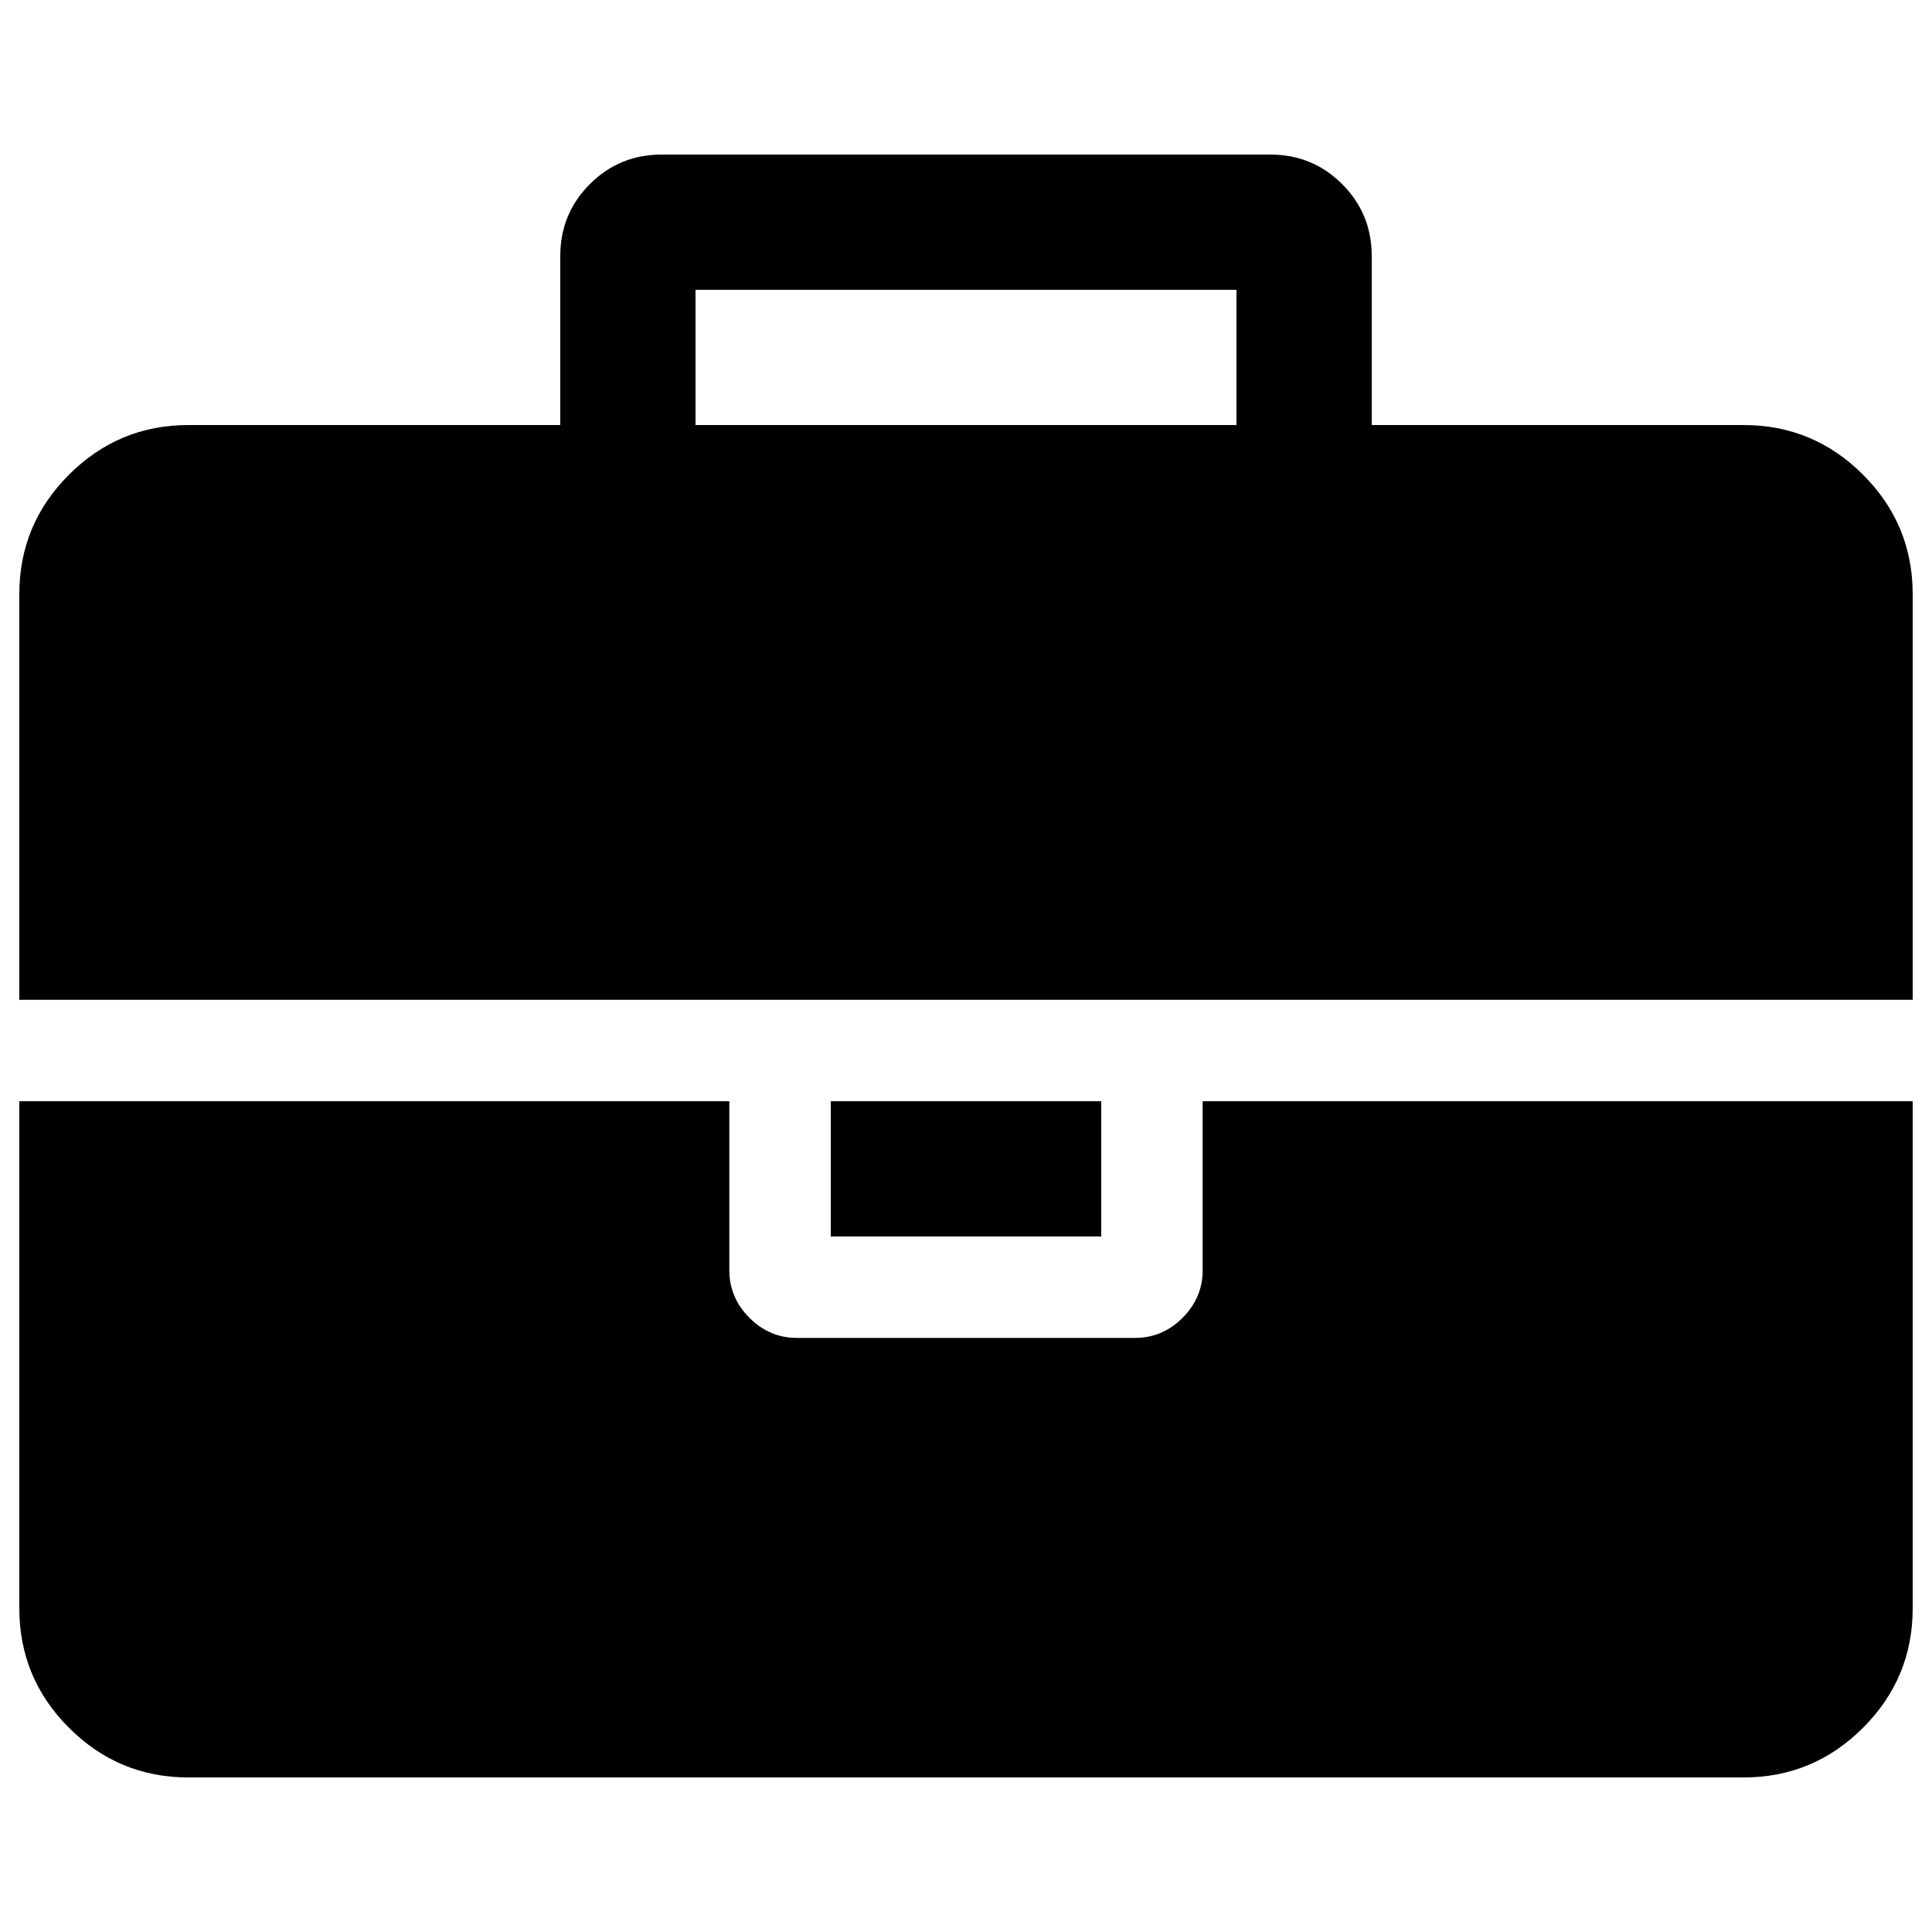
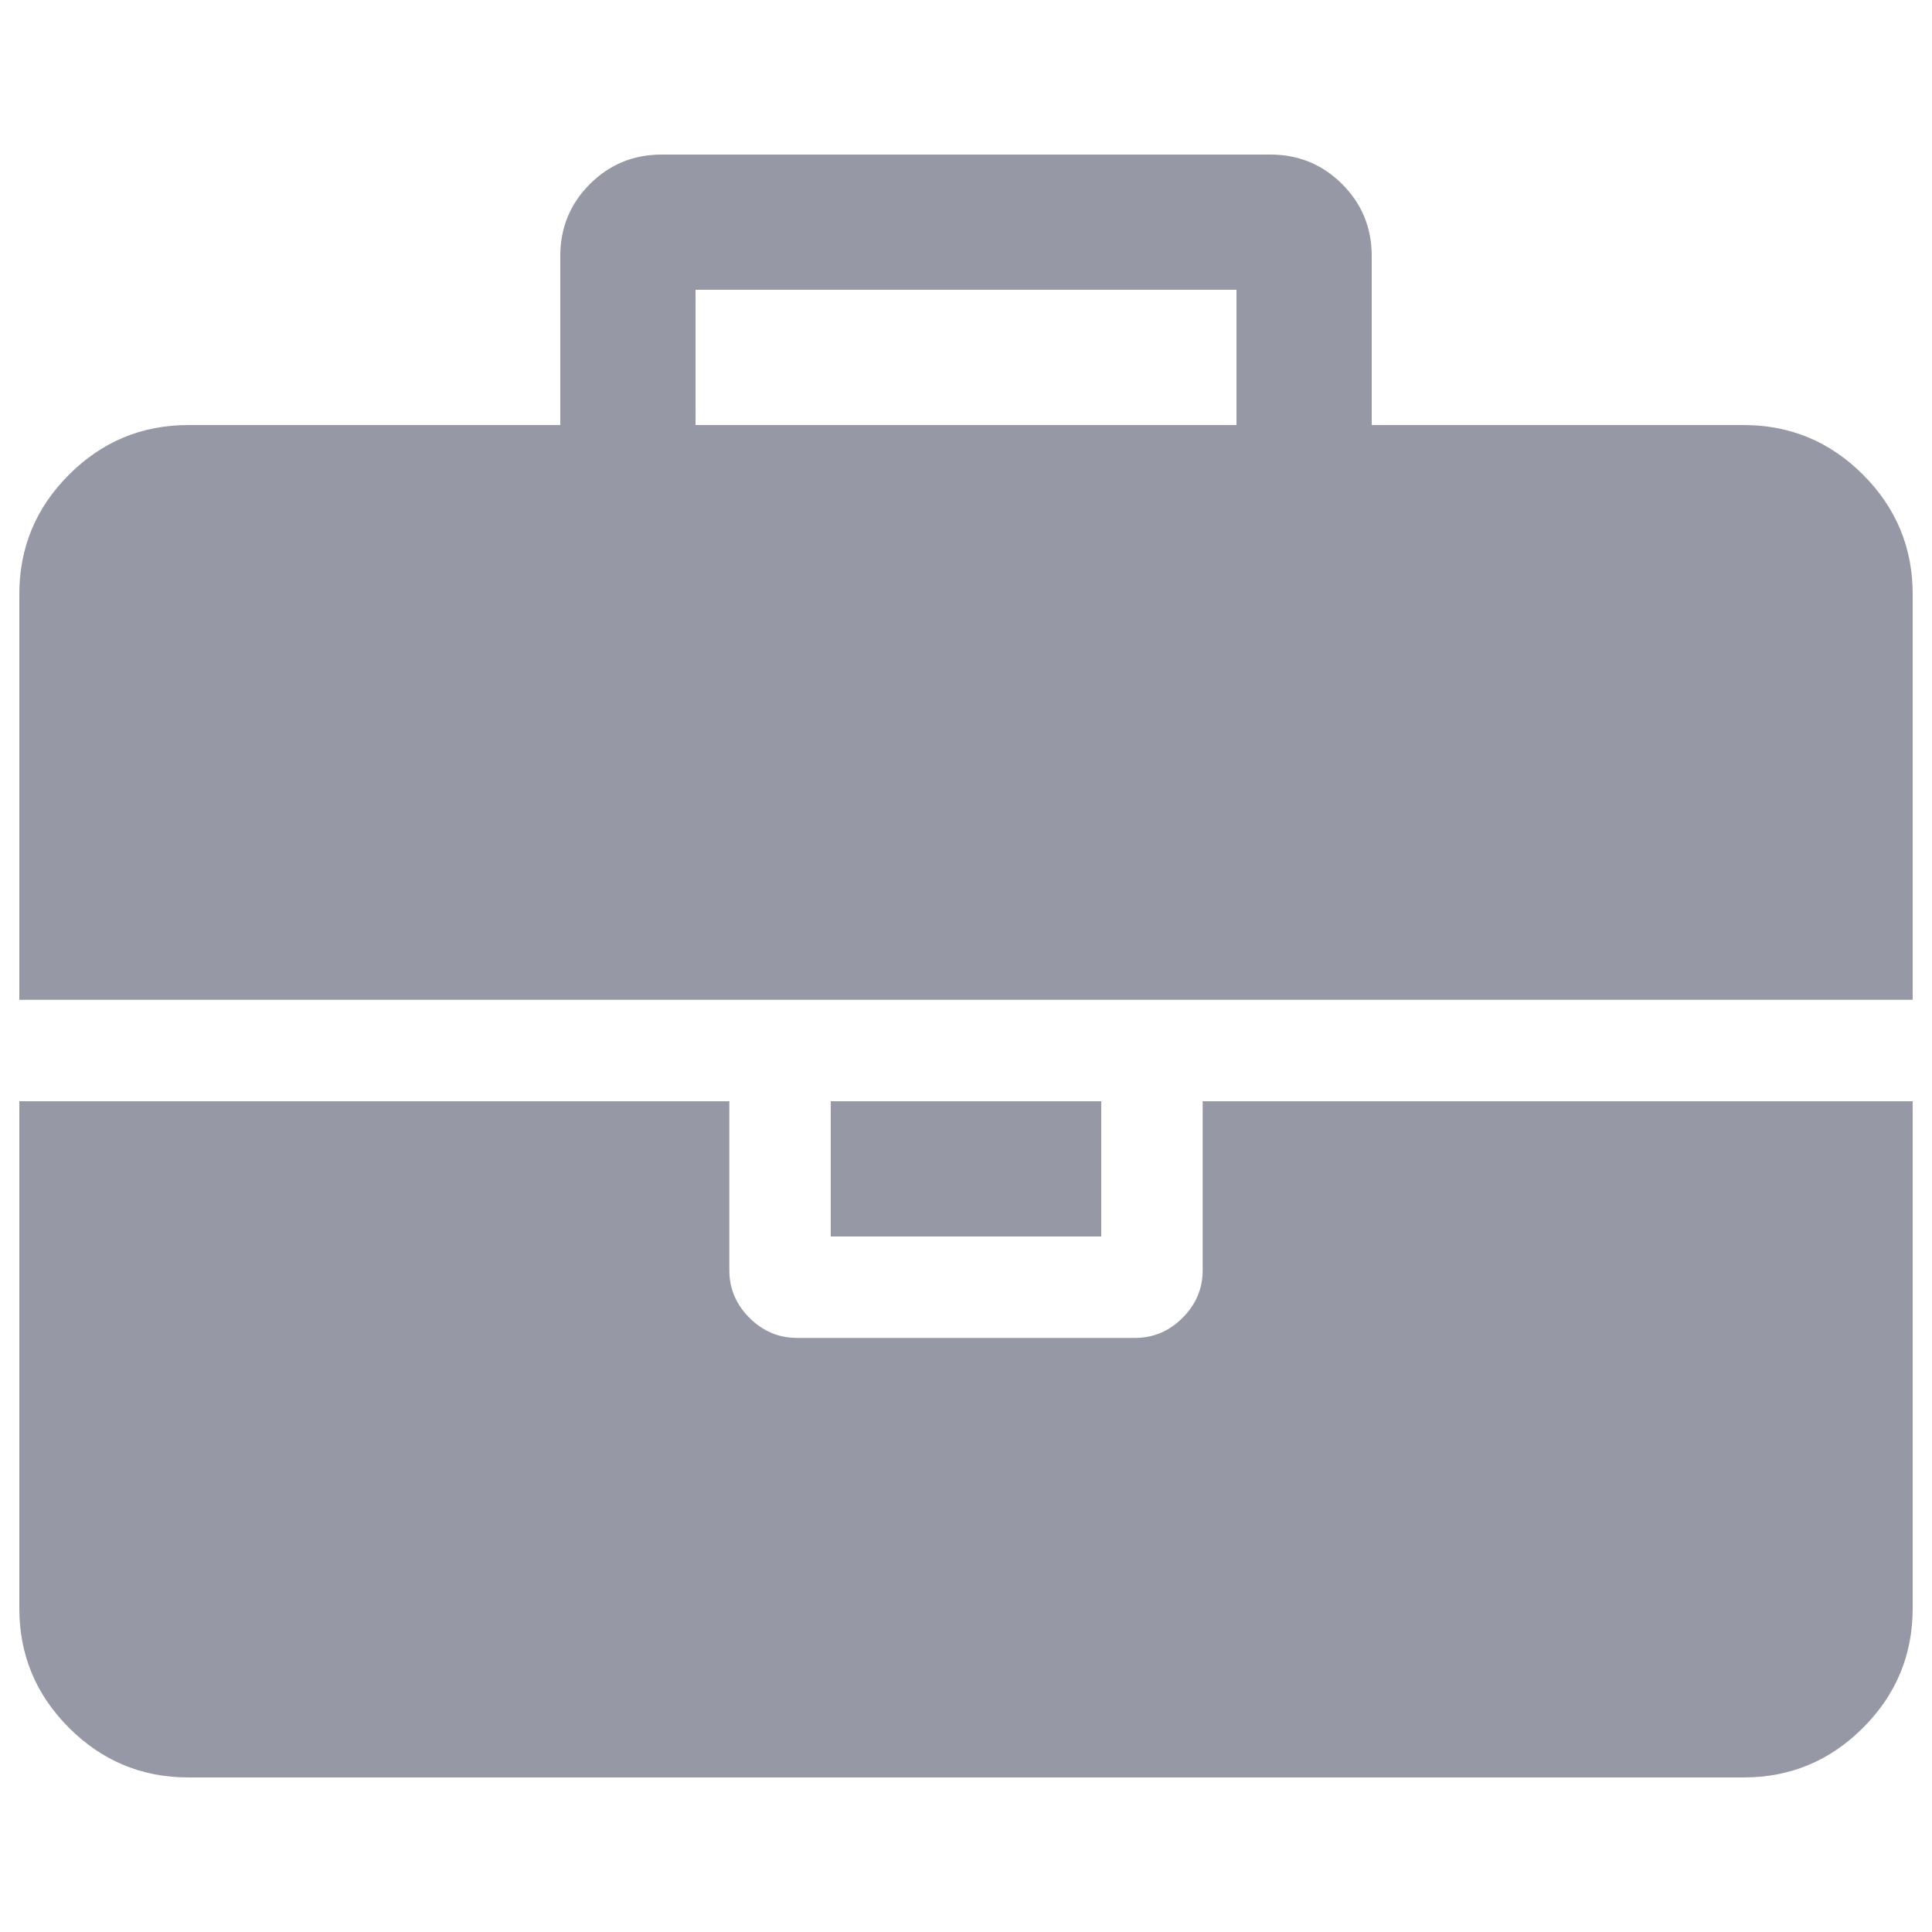
<svg xmlns="http://www.w3.org/2000/svg" version="1.1" x="0px" y="0px" viewBox="0 0 1000 1000" enable-background="new 0 0 1000 1000" xml:space="preserve">
  <g>
-     <path d="M360,220h280v-70H360L360,220L360,220z M990,570v262.5c0,24.1-8.6,44.7-25.7,61.8c-17.1,17.1-37.7,25.7-61.8,25.7h-805c-24.1,0-44.7-8.6-61.8-25.7C18.6,877.2,10,856.6,10,832.5V570h367.5v87.5c0,9.5,3.5,17.7,10.4,24.6c6.9,6.9,15.1,10.4,24.6,10.4h175c9.5,0,17.7-3.5,24.6-10.4c6.9-6.9,10.4-15.1,10.4-24.6V570H990L990,570z M570,570v70H430v-70H570L570,570z M990,307.5v210H10v-210c0-24.1,8.6-44.7,25.7-61.8C52.8,228.6,73.4,220,97.5,220H290v-87.5c0-14.6,5.1-27,15.3-37.2C315.5,85.1,327.9,80,342.5,80h315c14.6,0,27,5.1,37.2,15.3c10.2,10.2,15.3,22.6,15.3,37.2V220h192.5c24.1,0,44.7,8.6,61.8,25.7C981.4,262.8,990,283.4,990,307.5L990,307.5z" />
+     <path fill="#9698a5" d="M360,220h280v-70H360L360,220L360,220z M990,570v262.5c0,24.1-8.6,44.7-25.7,61.8c-17.1,17.1-37.7,25.7-61.8,25.7h-805c-24.1,0-44.7-8.6-61.8-25.7C18.6,877.2,10,856.6,10,832.5V570h367.5v87.5c0,9.5,3.5,17.7,10.4,24.6c6.9,6.9,15.1,10.4,24.6,10.4h175c9.5,0,17.7-3.5,24.6-10.4c6.9-6.9,10.4-15.1,10.4-24.6V570H990L990,570z M570,570v70H430v-70H570L570,570z M990,307.5v210H10v-210c0-24.1,8.6-44.7,25.7-61.8C52.8,228.6,73.4,220,97.5,220H290v-87.5c0-14.6,5.1-27,15.3-37.2C315.5,85.1,327.9,80,342.5,80h315c14.6,0,27,5.1,37.2,15.3c10.2,10.2,15.3,22.6,15.3,37.2V220h192.5c24.1,0,44.7,8.6,61.8,25.7C981.4,262.8,990,283.4,990,307.5L990,307.5z" />
  </g>
</svg>
